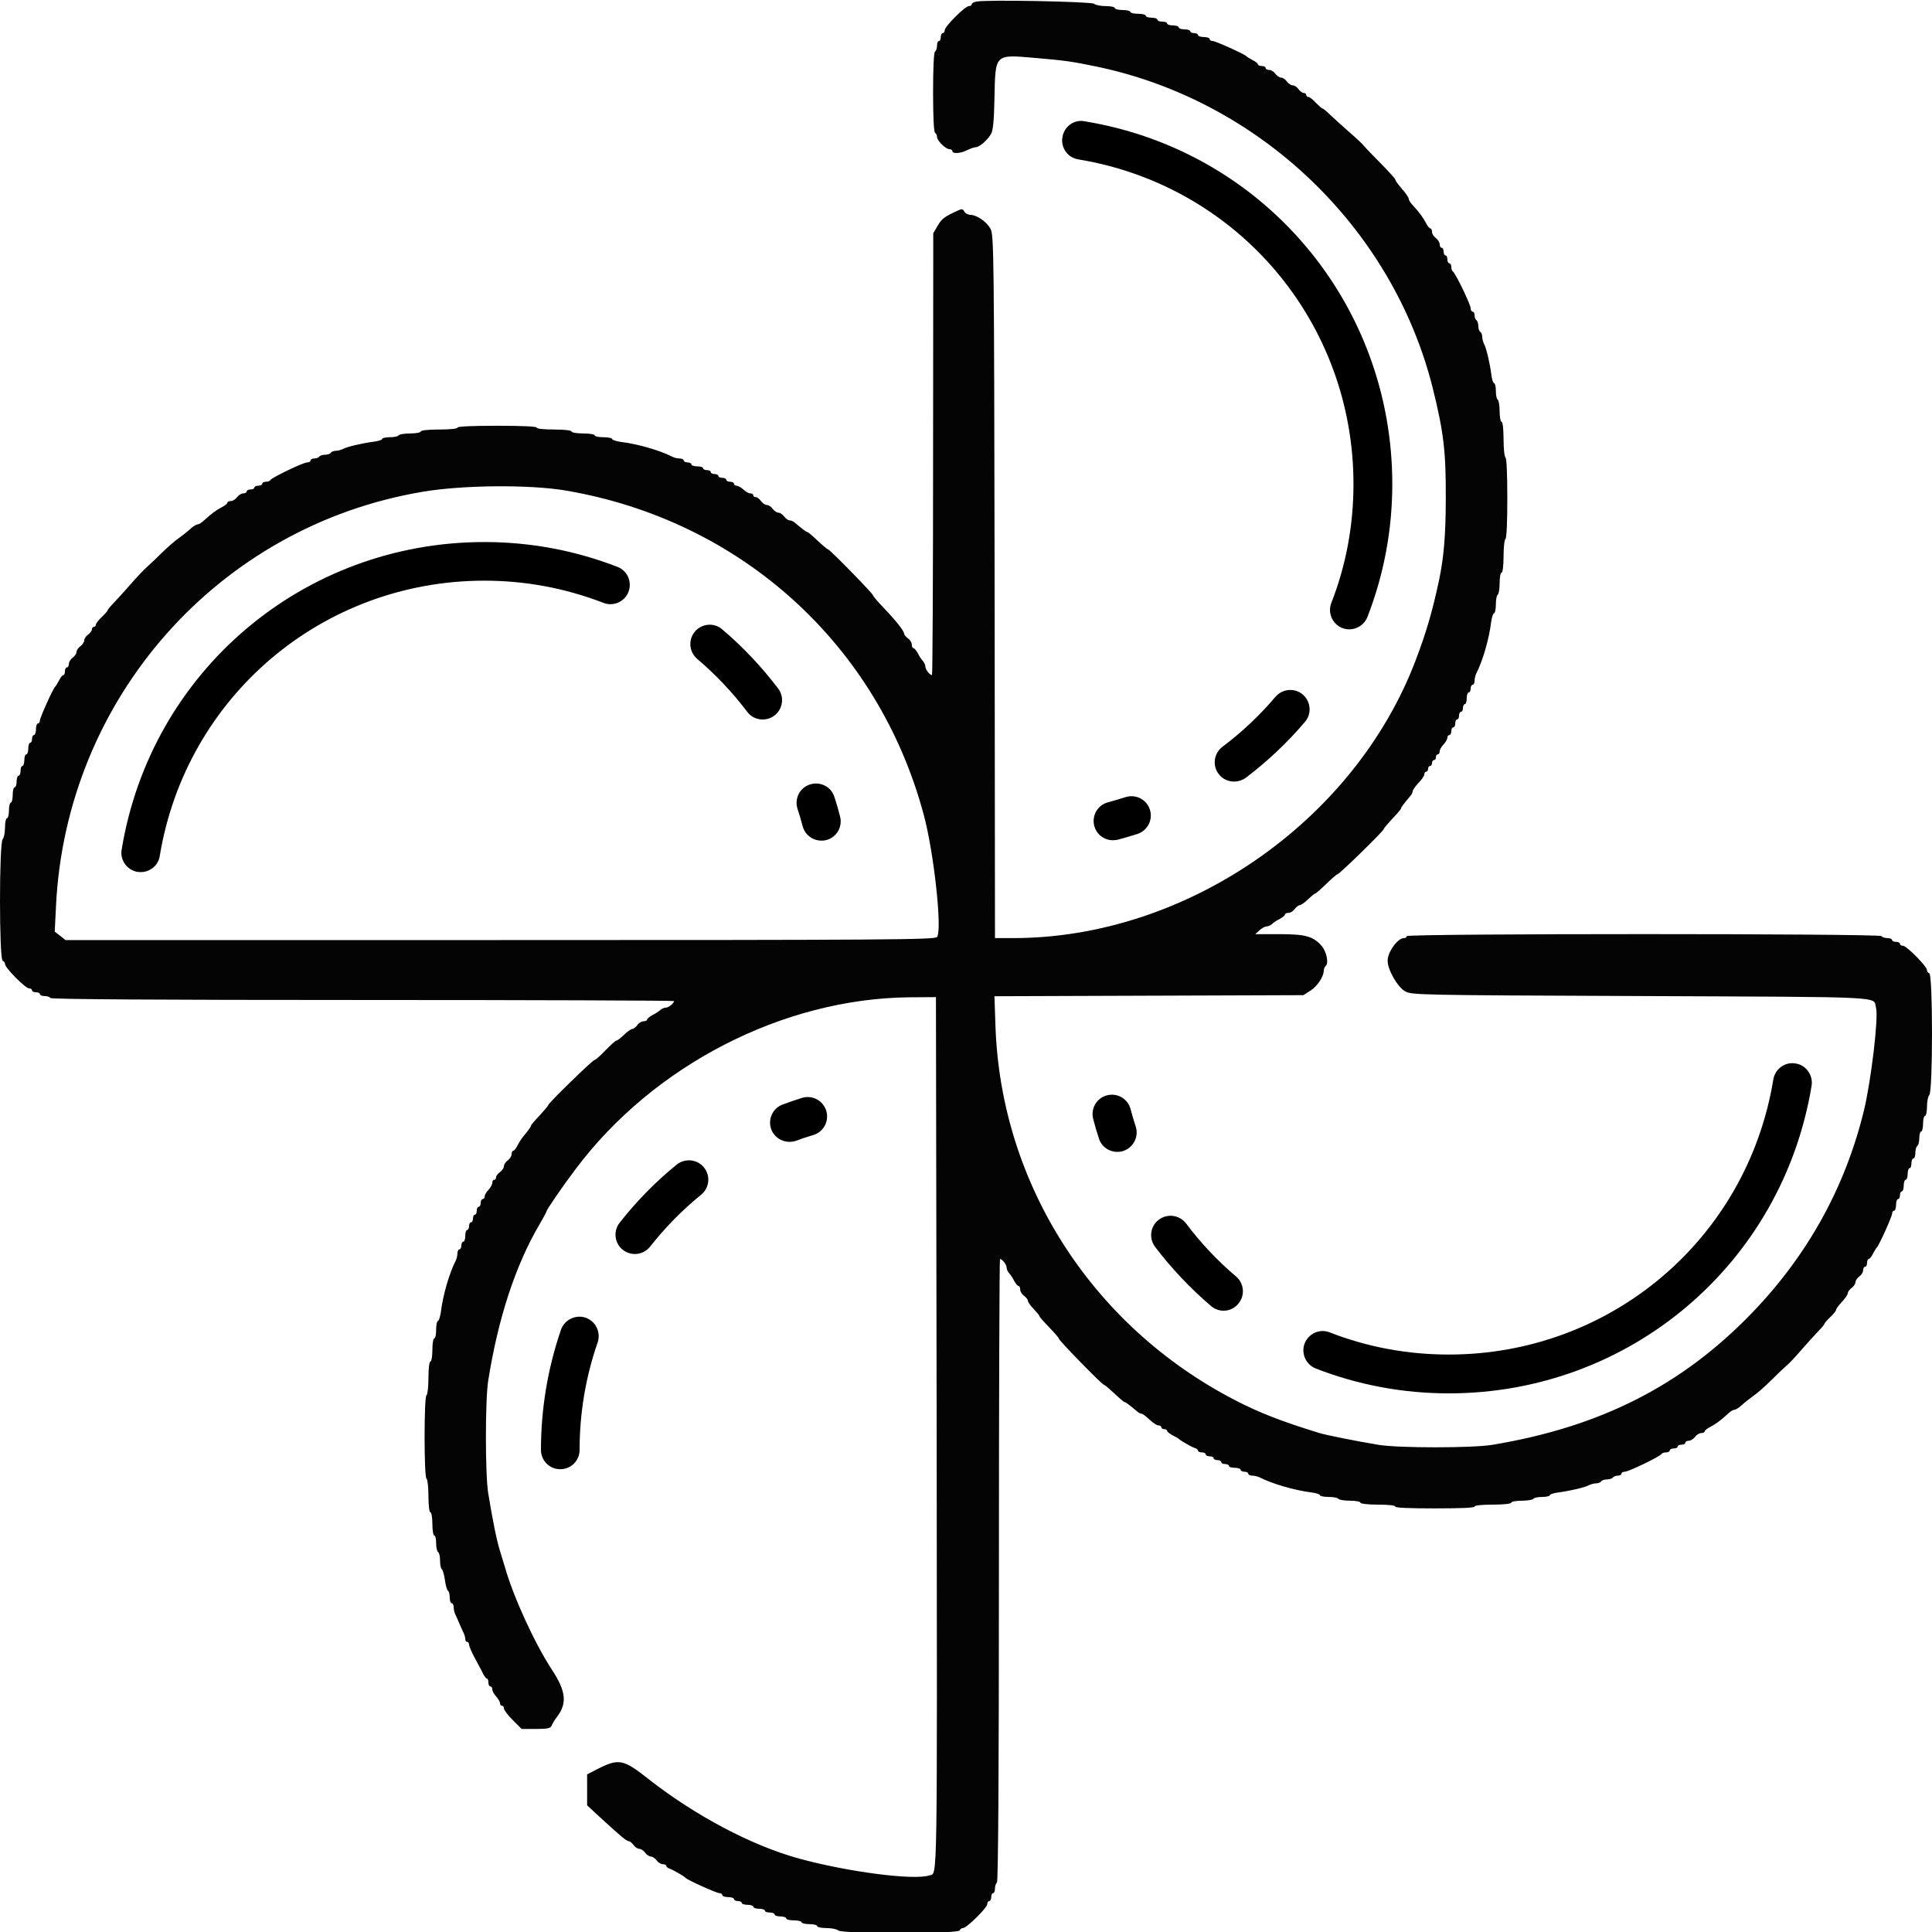
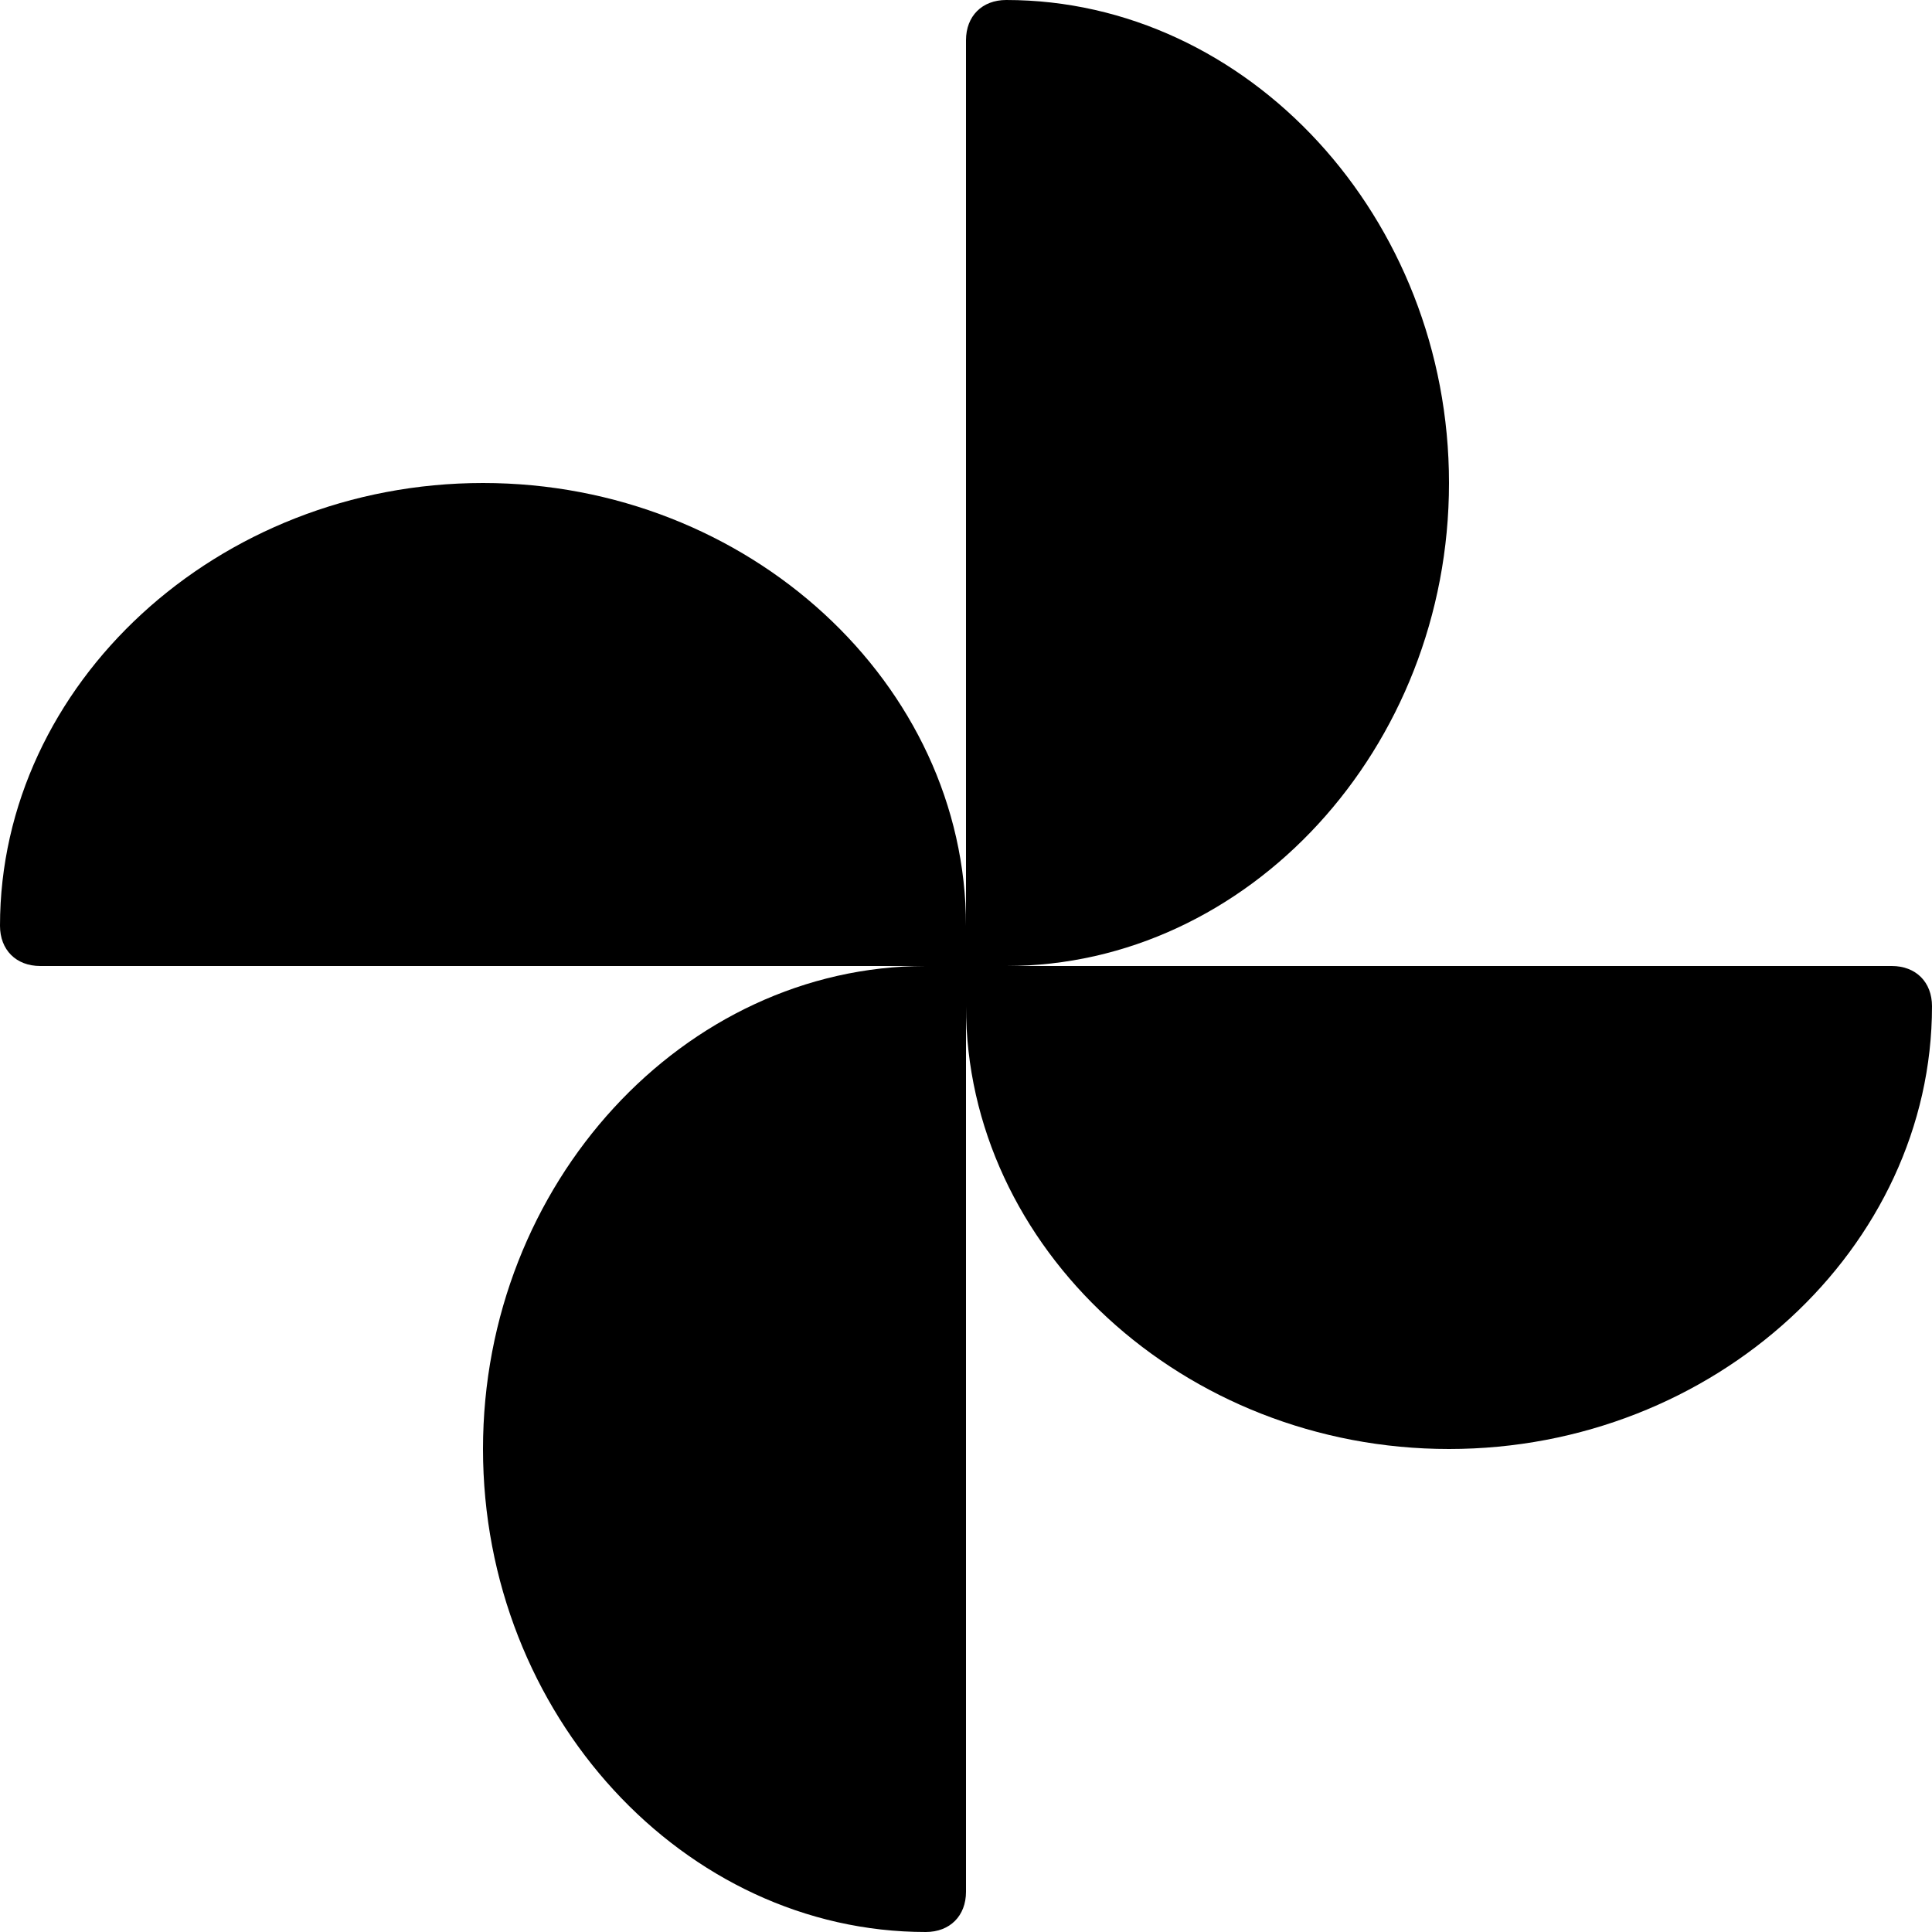
- <svg xmlns="http://www.w3.org/2000/svg" version="1.2" viewBox="0 0 1080 1080" width="24" height="24">
+ <svg xmlns="http://www.w3.org/2000/svg" version="1.2" viewBox="0 0 24 24" width="24" height="24">
  <style>
- 		.s0 { fill: #040404 } 
- 		.s1 { fill: #000000 } 
+ 		.s0 { fill: #000000 } 
	</style>
-   <path id="path4" fill-rule="evenodd" class="s0" d="m611.6 2.1c0.7 0.7 3.6 1.3 6.4 1.3 2.9 0 5.2 0.5 5.2 1.1 0 0.6 2 1.1 4.4 1.1 2.3 0 4.3 0.5 4.3 1.1 0 0.5 1.9 1 4.3 1 2.4 0 4.3 0.5 4.3 1.1 0 0.6 1.5 1.1 3.3 1.1 1.7 0 3.2 0.5 3.2 1.1 0 0.6 1.2 1.1 2.7 1.1 1.5 0 2.7 0.4 2.7 1 0 0.6 1.5 1.1 3.3 1.1 1.7 0 3.2 0.5 3.2 1.1 0 0.6 1.5 1.1 3.2 1.1 1.8 0 3.3 0.5 3.3 1.1 0 0.6 1 1 2.1 1 1.2 0 2.2 0.5 2.2 1.1 0 0.6 1.5 1.1 3.2 1.1 1.8 0 3.3 0.5 3.3 1.1 0 0.6 0.7 1.1 1.6 1.1 1.6 0 17.8 7.3 18.9 8.5 0.3 0.4 1.9 1.3 3.5 2.2 1.7 0.8 3 1.9 3 2.4 0 0.5 1 0.9 2.2 0.9 1.2 0 2.1 0.5 2.1 1.1 0 0.6 0.9 1.1 2 1.1 1 0 2.6 0.9 3.4 2.1 0.9 1.2 2.4 2.2 3.3 2.2 0.9 0 2.4 1 3.2 2.2 0.9 1.2 2.3 2.1 3.3 2.1 0.9 0 2.4 1 3.2 2.2 0.9 1.2 2.2 2.1 3 2.1 0.7 0 1.3 0.5 1.3 1.1 0 0.6 0.6 1.1 1.2 1.1 0.7 0 2.6 1.5 4.2 3.3 1.7 1.7 3.4 3.2 3.8 3.2 0.3 0 2.3 1.6 4.2 3.5 2 1.9 6.7 6.2 10.5 9.5 3.7 3.2 7.6 6.8 8.5 8 0.9 1.1 5.2 5.6 9.5 9.9 4.3 4.4 7.9 8.3 7.9 8.8 0 0.5 1.6 2.8 3.7 5.2 2.1 2.3 3.8 4.9 3.8 5.6 0 0.7 1.1 2.4 2.5 3.8 3.4 3.7 5.4 6.4 7.2 9.8 0.8 1.6 1.9 2.9 2.4 2.9 0.5 0 0.9 0.9 0.9 1.9 0 1.1 1 2.7 2.2 3.5 1.1 0.9 2.1 2.4 2.1 3.5 0 1.1 0.5 1.9 1.1 1.9 0.6 0 1.1 1 1.1 2.2 0 1.2 0.5 2.1 1.1 2.1 0.6 0 1 1 1 2.2 0 1.2 0.5 2.2 1.1 2.2 0.6 0 1.1 0.9 1.1 2 0 1.2 0.4 2.3 0.8 2.5 1.3 0.5 10 18.5 10 20.6 0 1 0.5 1.9 1.1 1.9 0.6 0 1.1 0.9 1.1 2.1 0 1.1 0.5 2.4 1.1 2.7 0.5 0.4 1 1.9 1 3.3 0 1.4 0.5 2.9 1.1 3.2 0.6 0.4 1.1 1.7 1.1 2.8 0 1.2 0.5 3 1 4 1.3 2.3 3.3 11 4.1 17.3 0.3 2.5 1 4.6 1.5 4.6 0.5 0 1 1.9 1 4.2 0 2.4 0.4 4.6 1 5 0.6 0.3 1.1 3.3 1.1 6.5 0 3.2 0.5 5.9 1.1 5.9 0.6 0 1.1 3.9 1.1 9.7 0 5.3 0.5 9.9 1.1 10.3 0.6 0.4 1 9.2 1 22.7 0 13.5-0.4 22.3-1 22.7-0.6 0.4-1.1 4.8-1.1 9.8 0 5.3-0.5 9.1-1.1 9.1-0.6 0-1.1 2.6-1.1 5.9 0 3.2-0.5 6.2-1.1 6.5-0.6 0.4-1 2.9-1 5.5 0 2.6-0.5 4.8-1 4.8-0.5 0-1.2 2.1-1.6 4.6-1.1 9.5-4.7 22-8.4 29.2-0.5 1-0.9 2.8-0.9 4 0 1.2-0.5 2.2-1.1 2.2-0.6 0-1.1 1-1.1 2.2 0 1.1-0.5 2.1-1.1 2.1-0.6 0-1.1 1.5-1.1 3.3 0 1.7-0.4 3.2-1 3.2-0.6 0-1.1 1-1.1 2.2 0 1.2-0.5 2.1-1.1 2.1-0.6 0-1.1 1-1.1 2.2 0 1.2-0.5 2.1-1.1 2.1-0.6 0-1 1-1 2.2 0 1.2-0.5 2.2-1.1 2.2-0.6 0-1.1 0.9-1.1 2.1 0 1.2-0.5 2.2-1.1 2.2-0.6 0-1.1 0.6-1.1 1.4 0 0.8-0.9 2.5-2.1 3.8-1.2 1.2-2.2 3-2.2 3.9 0 1-0.5 1.7-1.1 1.7-0.6 0-1 0.7-1 1.6 0 0.9-0.5 1.6-1.1 1.6-0.6 0-1.1 0.8-1.1 1.7 0 0.9-0.5 1.6-1.1 1.6-0.6 0-1.1 0.7-1.1 1.6 0 0.9-0.5 1.6-1.1 1.6-0.5 0-1 0.7-1 1.5 0 0.8-1.5 3-3.3 4.8-1.8 1.9-3.2 4-3.2 4.6 0 0.6-0.5 1.7-1.1 2.4-4.1 4.9-5.4 6.6-5.4 7.2 0 0.4-2.2 3-4.9 5.8-2.6 2.8-4.8 5.4-4.8 5.8 0 1-24.8 25.2-25.8 25.2-0.5 0-3.3 2.5-6.3 5.4-3.1 3-5.8 5.4-6.2 5.4-0.4 0-2.2 1.5-4.1 3.3-1.8 1.8-3.9 3.2-4.6 3.2-0.6 0-1.9 1-2.8 2.2-0.8 1.2-2.4 2.1-3.4 2.1-1.1 0-2 0.4-2 0.9 0 0.5-1.3 1.6-2.9 2.5-1.7 0.8-3.6 2.1-4.4 2.9-0.8 0.7-2.2 1.3-3 1.3-0.9 0-2.7 1-4 2.2l-2.3 2.1h13.7c14.7 0 18.9 1.3 23.6 6.8 2.5 3.1 3.8 9.2 2.2 10.8-0.7 0.7-1.2 1.9-1.2 2.7 0 3.4-3.7 9-7.5 11.3l-3.9 2.5-86.3 0.3-86.4 0.3 0.6 17.5c3.3 87.9 54.2 167.1 133.9 208.3 13.5 7 25.8 11.8 46.9 18.3 3.8 1.2 21.3 4.7 33.5 6.7 11 1.8 52.1 1.8 63.2 0 60.6-10 106.3-33.2 145.5-73.9 31.2-32.4 52.1-70.4 62.5-113.2 4-16.9 8.2-51.9 6.7-57.3-1.7-6.4 8.6-5.9-131.2-6.5-126.1-0.5-128.4-0.6-132.1-2.7-4.2-2.4-9.7-12-9.7-17-0.1-4.8 5.6-12.7 9.1-12.7 0.9 0 1.6-0.5 1.6-1.1 0-1.5 264.5-1.5 265.4 0 0.4 0.6 1.8 1.1 3.3 1.1 1.5 0 2.6 0.5 2.6 1.1 0 0.6 1 1 2.2 1 1.2 0 2.2 0.5 2.2 1.1 0 0.6 0.7 1.1 1.7 1.1 2 0 13.4 11.5 13.4 13.6 0 0.7 0.6 1.6 1.3 1.8 2 0.7 2 66.1 0 68-0.7 0.7-1.3 3.7-1.3 6.5 0 2.9-0.5 5.2-1.1 5.2-0.6 0-1.1 2-1.1 4.4 0 2.3-0.5 4.3-1 4.3-0.6 0-1.1 1.6-1.1 3.7 0 2-0.5 4-1.1 4.4-0.6 0.3-1.1 2.1-1.1 3.8 0 1.8-0.5 3.2-1.1 3.2-0.6 0-1.1 1.2-1.1 2.7 0 1.5-0.4 2.7-1 2.7-0.6 0-1.1 1.5-1.1 3.3 0 1.7-0.5 3.2-1.1 3.2-0.6 0-1.1 1.5-1.1 3.2 0 1.8-0.5 3.3-1.1 3.3-0.6 0-1 1-1 2.1 0 1.2-0.5 2.2-1.1 2.2-0.6 0-1.1 1.5-1.1 3.2 0 1.8-0.5 3.3-1.1 3.3-0.6 0-1.1 0.7-1.1 1.6 0 1.6-7.3 17.8-8.5 18.9-0.4 0.3-1.3 1.9-2.2 3.5-0.8 1.7-1.9 3-2.4 3-0.5 0-0.9 1-0.9 2.2 0 1.2-0.5 2.1-1.1 2.1-0.6 0-1.1 0.9-1.1 2 0 1-0.9 2.6-2.1 3.4-1.2 0.9-2.2 2.4-2.2 3.3 0 0.9-1 2.4-2.2 3.2-1.1 0.9-2.1 2.2-2.1 3 0 0.7-1.5 2.9-3.3 4.8-1.7 1.8-3.2 3.8-3.2 4.4 0 0.5-1.5 2.4-3.2 4-1.8 1.7-3.3 3.4-3.3 3.8 0 0.3-1.6 2.3-3.5 4.2-1.9 2-6.2 6.7-9.5 10.5-3.2 3.7-6.8 7.6-8 8.5-1.1 0.9-5 4.6-8.6 8.2-3.6 3.6-8.3 7.7-10.4 9.1-2.1 1.5-5 3.8-6.5 5.2-1.4 1.3-3.2 2.4-4 2.4-0.7 0-2.4 1.1-3.8 2.5-3.7 3.4-6.4 5.4-9.8 7.2-1.6 0.8-2.9 1.9-2.9 2.4 0 0.5-0.9 0.9-1.9 0.9-1.1 0-2.7 1-3.5 2.2-0.9 1.1-2.4 2.1-3.5 2.1-1.1 0-1.9 0.5-1.9 1.1 0 0.6-1 1.1-2.2 1.1-1.2 0-2.1 0.5-2.1 1.1 0 0.6-1 1-2.2 1-1.2 0-2.2 0.5-2.2 1.1 0 0.6-0.9 1.1-2 1.1-1.2 0-2.3 0.4-2.5 0.8-0.5 1.3-18.5 10-20.6 10-1 0-1.9 0.5-1.9 1.1 0 0.6-0.9 1.1-2.1 1.1-1.1 0-2.4 0.5-2.7 1.1-0.4 0.5-1.9 1-3.3 1-1.4 0-2.9 0.5-3.2 1.1-0.4 0.6-1.7 1.1-2.8 1.1-1.2 0-3 0.5-4 1-2.3 1.3-11 3.3-17.3 4.1-2.5 0.3-4.6 1-4.6 1.5 0 0.5-1.9 1-4.2 1-2.4 0-4.6 0.4-5 1-0.3 0.6-3.3 1.1-6.5 1.1-3.2 0-5.9 0.5-5.9 1.1 0 0.6-4.1 1.1-10.3 1.1-6.1 0-10.2 0.4-10.2 1.1 0 0.7-8.1 1-22.2 1-14 0-22.1-0.3-22.1-1 0-0.7-4-1.1-9.8-1.1-5.7 0-9.7-0.5-9.7-1.1 0-0.6-2.6-1.1-5.9-1.1-3.2 0-6.2-0.5-6.5-1.1-0.4-0.6-2.9-1-5.5-1-2.6 0-4.8-0.5-4.8-1 0-0.5-2.1-1.2-4.6-1.5-9.5-1.2-22-4.8-29.2-8.5-1-0.5-2.8-0.9-4-0.9-1.2 0-2.2-0.5-2.2-1.1 0-0.6-1-1.1-2.2-1.1-1.1 0-2.1-0.5-2.1-1.1 0-0.6-1.5-1.1-3.3-1.1-1.7 0-3.2-0.4-3.2-1 0-0.6-1-1.1-2.2-1.1-1.2 0-2.1-0.5-2.1-1.1 0-0.6-1-1.1-2.2-1.1-1.2 0-2.1-0.5-2.1-1.1 0-0.6-1-1-2.2-1-1.2 0-2.2-0.5-2.2-1.1 0-0.6-0.9-1.1-2.1-1.1-1.2 0-2.2-0.4-2.2-1 0-0.5-0.8-1.2-1.9-1.5-1.8-0.6-7.8-4-8.9-5.1-0.3-0.3-1.9-1.2-3.5-2-1.7-0.9-3-2-3-2.5 0-0.5-0.7-0.9-1.6-0.9-0.9 0-1.6-0.5-1.6-1.1 0-0.5-0.8-1-1.7-1-0.9 0-3.1-1.5-5-3.3-1.9-1.8-3.8-3.2-4.3-3.2-0.6 0-1.6-0.5-2.3-1.1-4.9-4.1-6.6-5.4-7.2-5.4-0.4 0-3-2.2-5.8-4.9-2.8-2.6-5.4-4.8-5.8-4.8-1 0-25.2-24.8-25.2-25.8 0-0.5-2.5-3.3-5.4-6.3-3-3.1-5.4-5.8-5.4-6.2 0-0.4-1.5-2.2-3.3-4.1-1.8-1.8-3.2-3.9-3.2-4.6 0-0.6-1-1.9-2.2-2.8-1.2-0.8-2.1-2.4-2.1-3.4 0-1.1-0.4-2-0.9-2-0.5 0-1.6-1.3-2.5-2.9-0.8-1.7-2.1-3.6-2.9-4.4-0.7-0.8-1.3-2.2-1.3-3.1 0-1.6-2.5-4.7-3.7-4.7-0.3 0-0.6 78.3-0.6 174 0 114.8-0.4 174.2-1.1 174.6-0.6 0.4-1.1 1.9-1.1 3.3 0 1.5-0.5 2.6-1.1 2.6-0.6 0-1 1-1 2.2 0 1.2-0.5 2.2-1.1 2.2-0.6 0-1.1 0.7-1.1 1.7 0 2-11.5 13.4-13.6 13.4-0.7 0-1.6 0.6-1.8 1.3-0.7 2-66.1 2-68 0-0.7-0.7-3.7-1.3-6.5-1.3-2.9 0-5.2-0.5-5.2-1.1 0-0.6-2-1.1-4.4-1.1-2.3 0-4.3-0.5-4.3-1 0-0.6-1.9-1.1-4.3-1.1-2.4 0-4.3-0.5-4.3-1.1 0-0.6-1.5-1.1-3.3-1.1-1.7 0-3.2-0.5-3.2-1.1 0-0.6-1.2-1.1-2.7-1.1-1.5 0-2.7-0.4-2.7-1 0-0.6-1.5-1.1-3.3-1.1-1.7 0-3.2-0.5-3.2-1.1 0-0.6-1.5-1.1-3.2-1.1-1.8 0-3.3-0.5-3.3-1.1 0-0.6-1-1-2.1-1-1.2 0-2.2-0.5-2.2-1.1 0-0.6-1.5-1.1-3.2-1.1-1.8 0-3.3-0.5-3.3-1.1 0-0.6-0.7-1.1-1.6-1.1-1.6 0-17.8-7.3-18.9-8.5-1-1.1-7-4.5-8.9-5.2-1.1-0.3-1.9-1-1.9-1.5 0-0.5-0.9-1-2-1-1 0-2.6-0.9-3.4-2.1-0.9-1.2-2.4-2.2-3.3-2.2-0.9 0-2.4-1-3.2-2.2-0.9-1.1-2.3-2.1-3.3-2.1-0.9 0-2.4-1-3.2-2.2-0.9-1.2-2.1-2.1-2.7-2.1-1.2 0-4.4-2.7-16.5-13.8l-6.7-6.2v-8.7-8.6l5.6-2.9c12.2-6.2 14.6-5.7 29.1 5.8 25.7 20.1 57.1 36.8 83.6 44.1 27.3 7.5 64.7 12.4 73.2 9.4 4.4-1.4 4.2 10.6 3.9-249.4l-0.4-241.5-15.1 0.1c-70.5 0.8-142.8 38-186.3 96-7.7 10.2-16.3 22.8-16.3 23.7 0 0.3-1.8 3.6-4 7.4-13.4 22.8-23.1 52.5-28.6 87.3-1.7 10.7-1.7 52.3 0 62.7 2.5 15.5 4.9 27.1 6.6 32.4 0.5 1.5 1.7 5.6 2.8 9.2 4.8 16.8 16.6 42.5 26.3 57.3 7.7 11.7 8.5 18.6 3 25.9-1.4 1.8-2.8 4.1-3.2 5.2-0.6 1.5-2.1 1.9-8.8 1.9h-8l-5-5c-2.7-2.7-4.9-5.6-4.9-6.5 0-0.8-0.5-1.5-1.1-1.5-0.6 0-1.1-0.6-1.1-1.4 0-0.8-1-2.5-2.2-3.8-1.1-1.2-2.1-3-2.1-3.9 0-1-0.5-1.7-1.1-1.7-0.6 0-1.1-1-1.1-2.2 0-1.2-0.3-2.1-0.8-2.1-0.4-0.1-1.3-1.1-2-2.5-0.6-1.3-2.7-5.2-4.6-8.7-1.9-3.5-3.4-7-3.4-7.9 0-0.8-0.5-1.5-1.1-1.5-0.6 0-1-0.7-1-1.6 0-0.9-0.5-2.5-1-3.5-0.5-1.1-1.6-3.4-2.3-5.1-0.7-1.8-1.8-4.1-2.3-5.2-0.5-1-0.9-2.8-0.9-4 0-1.2-0.5-2.2-1.1-2.2-0.6 0-1.1-1.4-1.1-3.2 0-1.7-0.4-3.4-1-3.8-0.5-0.3-1.3-3-1.7-6-0.4-2.9-1.2-5.6-1.7-6-0.6-0.3-1-2.5-1-4.8 0-2.3-0.5-4.5-1.1-4.8-0.6-0.4-1.1-2.6-1.1-5 0-2.3-0.4-4.2-1-4.2-0.6 0-1.1-2.9-1.1-6.5 0-3.6-0.5-6.5-1.1-6.5-0.6 0-1.1-3.8-1.1-9.1 0-5-0.5-9.4-1.1-9.8-1.4-0.9-1.4-45.6 0-46.5 0.6-0.4 1.1-4.8 1.1-9.8 0-5.3 0.5-9.1 1.1-9.1 0.6 0 1.1-2.9 1.1-6.5 0-3.6 0.5-6.5 1.1-6.5 0.6 0 1-2.2 1-4.8 0-2.7 0.5-4.9 1-4.9 0.5 0 1.2-2.1 1.6-4.6 1.1-9.5 4.7-22 8.4-29.2 0.5-1 0.9-2.8 0.9-4 0-1.2 0.5-2.2 1.1-2.2 0.6 0 1.1-1 1.1-2.2 0-1.1 0.5-2.1 1.1-2.1 0.6 0 1.1-1.5 1.1-3.3 0-1.7 0.4-3.2 1-3.2 0.6 0 1.1-1 1.1-2.2 0-1.2 0.5-2.1 1.1-2.1 0.6 0 1.1-1 1.1-2.2 0-1.2 0.5-2.1 1.1-2.1 0.6 0 1-1 1-2.2 0-1.2 0.5-2.2 1.1-2.2 0.6 0 1.1-0.9 1.1-2.1 0-1.2 0.5-2.2 1.1-2.2 0.6 0 1.1-0.6 1.1-1.4 0-0.8 0.9-2.5 2.1-3.7 1.2-1.3 2.2-3.1 2.2-4 0-1 0.5-1.7 1.1-1.7 0.6 0 1-0.6 1-1.4 0-0.7 1-2.1 2.2-2.9 1.2-0.9 2.2-2.3 2.2-3.3 0-0.9 0.9-2.4 2.1-3.2 1.2-0.9 2.2-2.4 2.2-3.5 0-1.1 0.4-1.9 0.9-1.9 0.5 0 1.6-1.4 2.4-3 1.7-3.1 2-3.6 5.4-7.7 1.1-1.4 2.1-2.9 2.1-3.3 0-0.4 2.2-3 4.9-5.8 2.6-2.8 4.8-5.4 4.8-5.8 0-1 24.8-25.2 25.9-25.2 0.5 0 3.3-2.4 6.1-5.4 2.9-3 5.6-5.4 6.1-5.4 0.5 0 2.4-1.5 4.3-3.3 1.8-1.8 3.9-3.2 4.6-3.2 0.6 0 1.9-1 2.8-2.2 0.8-1.2 2.4-2.1 3.4-2.1 1.1 0 2-0.4 2-0.9 0-0.5 1.3-1.6 2.9-2.5 1.7-0.8 3.6-2.1 4.4-2.8 0.8-0.8 2.2-1.4 3.1-1.4 1.6 0 4.7-2.5 4.7-3.7 0-0.3-78.3-0.6-174-0.6-114.8 0-174.2-0.4-174.6-1.1-0.4-0.6-1.8-1.1-3.3-1.1-1.5 0-2.6-0.5-2.6-1.1 0-0.6-1-1-2.2-1-1.2 0-2.2-0.5-2.2-1.1 0-0.6-0.7-1.1-1.7-1.1-2 0-13.4-11.5-13.4-13.6 0-0.7-0.6-1.6-1.3-1.8-2-0.7-2-66.1 0-68 0.7-0.7 1.3-3.7 1.3-6.5 0-2.9 0.5-5.2 1.1-5.2 0.6 0 1.1-2 1.1-4.3 0-2.4 0.5-4.4 1-4.4 0.6 0 1.1-1.9 1.1-4.3 0-2.4 0.5-4.3 1.1-4.3 0.6 0 1.1-1.5 1.1-3.3 0-1.7 0.5-3.2 1.1-3.2 0.6 0 1.1-1.2 1.1-2.7 0-1.5 0.4-2.7 1-2.7 0.6 0 1.1-1.5 1.1-3.3 0-1.7 0.5-3.2 1.1-3.2 0.6 0 1.1-1.5 1.1-3.2 0-1.8 0.5-3.3 1.1-3.3 0.6 0 1-1 1-2.1 0-1.2 0.5-2.2 1.1-2.2 0.6 0 1.1-1.5 1.1-3.2 0-1.8 0.5-3.3 1.1-3.3 0.6 0 1.1-0.7 1.1-1.6 0-1.6 7.3-17.8 8.5-18.9 0.4-0.3 1.3-1.9 2.2-3.5 0.8-1.7 1.9-3 2.4-3 0.5 0 0.9-1 0.9-2.2 0-1.2 0.5-2.1 1.1-2.1 0.6 0 1.1-0.9 1.1-2 0-1 0.9-2.6 2.1-3.4 1.2-0.9 2.2-2.4 2.2-3.3 0-0.9 1-2.4 2.2-3.2 1.1-0.9 2.1-2.3 2.1-3.3 0-0.9 1-2.4 2.2-3.2 1.2-0.9 2.1-2.2 2.1-2.9 0-0.8 0.5-1.4 1.1-1.4 0.6 0 1.1-0.6 1.1-1.2 0-0.7 1.5-2.6 3.2-4.2 1.8-1.7 3.3-3.4 3.3-3.7 0-0.4 1.6-2.4 3.5-4.3 1.9-2 6.2-6.7 9.5-10.5 3.2-3.7 7.3-8 9.1-9.6 1.7-1.5 5.6-5.2 8.6-8.2 3-2.9 7.2-6.6 9.3-8 2.1-1.5 5-3.8 6.5-5.2 1.4-1.3 3.2-2.4 4-2.4 0.7 0 2.4-1.1 3.8-2.5 3.7-3.4 6.4-5.4 9.8-7.2 1.6-0.8 2.9-1.9 2.9-2.4 0-0.5 0.9-0.9 1.9-0.9 1.1 0 2.7-1 3.5-2.2 0.9-1.1 2.4-2.1 3.5-2.1 1.1 0 1.9-0.5 1.9-1.1 0-0.6 1-1.1 2.2-1.1 1.2 0 2.1-0.5 2.1-1.1 0-0.5 1-1 2.2-1 1.2 0 2.2-0.5 2.2-1.1 0-0.6 0.9-1.1 2-1.1 1.2 0 2.3-0.4 2.5-0.9 0.5-1.3 18.4-9.9 20.6-9.9 1 0 1.9-0.5 1.9-1.1 0-0.6 0.9-1.1 2.1-1.1 1.1 0 2.4-0.5 2.7-1 0.4-0.6 1.9-1.1 3.3-1.1 1.4 0 2.9-0.5 3.2-1.1 0.4-0.6 1.7-1.1 2.8-1.1 1.2 0 3-0.5 4-1 2.3-1.3 11-3.3 17.3-4.1 2.5-0.3 4.6-1 4.6-1.5 0-0.5 1.9-1 4.2-1 2.4 0 4.6-0.4 5-1 0.3-0.6 3.3-1.1 6.5-1.1 3.2 0 5.9-0.5 5.9-1.1 0-0.6 4.1-1.1 10.3-1.1 6.1 0 10.2-0.4 10.2-1.1 0-0.6 8.1-1 22.2-1 14 0 22.1 0.4 22.1 1 0 0.7 4 1.1 9.8 1.1 5.7 0 9.7 0.5 9.7 1.1 0 0.6 2.9 1.1 6.5 1.1 3.6 0 6.5 0.5 6.5 1.1 0 0.6 2.2 1 4.8 1 2.7 0 4.9 0.5 4.9 1 0 0.5 2.1 1.2 4.6 1.6 9.5 1.1 22 4.7 29.2 8.4 1 0.5 2.8 0.9 4 0.9 1.2 0 2.2 0.5 2.2 1.1 0 0.6 1 1.1 2.2 1.1 1.1 0 2.1 0.5 2.1 1.1 0 0.6 1.5 1.1 3.3 1.1 1.7 0 3.2 0.4 3.2 1 0 0.6 1 1.1 2.2 1.1 1.2 0 2.1 0.5 2.1 1.1 0 0.6 1 1.1 2.2 1.1 1.2 0 2.1 0.5 2.1 1.1 0 0.6 1 1 2.2 1 1.2 0 2.2 0.5 2.2 1.1 0 0.6 0.9 1.1 2.1 1.1 1.2 0 2.2 0.5 2.2 1.1 0 0.6 0.6 1.1 1.4 1.1 0.8 0 2.5 0.9 3.8 2.1 1.2 1.2 3 2.2 3.9 2.2 1 0 1.7 0.5 1.7 1.1 0 0.6 0.6 1 1.4 1 0.7 0 2.1 1 2.9 2.2 0.9 1.2 2.3 2.2 3.3 2.2 0.9 0 2.4 0.9 3.2 2.1 0.9 1.2 2.3 2.2 3.3 2.2 0.9 0 2.3 1 3.2 2.2 0.9 1.1 2.2 2.1 3 2.1 0.8 0 2 0.5 2.7 1.1 4.9 4.1 6.6 5.4 7.2 5.4 0.4 0 3 2.2 5.8 4.9 2.8 2.6 5.4 4.8 5.8 4.8 0.9 0 25.2 24.8 25.2 25.8 0 0.4 2.6 3.5 5.7 6.7 6.9 7.2 11.6 13.1 11.6 14.6 0 0.6 1 1.8 2.2 2.7 1.2 0.8 2.1 2.4 2.1 3.4 0 1.1 0.4 2 0.9 2 0.5 0 1.6 1.3 2.5 2.9 0.8 1.7 2.1 3.6 2.9 4.4 0.7 0.8 1.3 2.2 1.3 3.1 0 1.6 2.5 4.7 3.7 4.7 0.3 0 0.6-55.6 0.6-123.5l0.1-123.5 2.4-4.1c2.3-4 3.6-5 10.9-8.4 2.7-1.3 3.2-1.2 4.1 0.4 0.5 1 2.1 1.8 3.4 1.8 3.6 0.1 9 3.8 11.2 7.8 1.9 3.4 2 13.3 2.3 200l0.2 196.5h10.2c96.5 0 190.7-65 225-155.4 6-15.8 9.2-26.9 12.9-44 2.8-13 3.9-26.1 3.9-46.7 0.1-26-1.2-36.8-7.3-61.4-22.5-89.8-97.1-161-188.5-179.8-13-2.7-17.3-3.3-32.5-4.6-24.3-2.1-23.4-3-24 22.8-0.2 11.6-0.8 17.6-1.8 19.4-1.9 3.5-6.6 7.6-8.7 7.6-0.9 0-3 0.8-4.7 1.6-3.5 1.9-8.3 2.2-8.3 0.6 0-0.6-0.7-1.1-1.6-1.1-2.2 0-7-4.8-7-6.9 0-0.9-0.5-1.9-1.1-2.3-0.7-0.4-1.1-9.2-1.1-22.7 0-13.5 0.4-22.3 1.1-22.7 0.6-0.4 1.1-1.8 1.1-3.3 0-1.5 0.5-2.6 1.1-2.6 0.6 0 1-1 1-2.2 0-1.2 0.5-2.2 1.1-2.2 0.6 0 1.1-0.7 1.1-1.6 0-2.1 11.4-13.5 13.5-13.5 0.9 0 1.6-0.4 1.6-1 0-0.6 1.1-1.2 2.5-1.5 5.2-1.2 64.6 0 65.9 1.2zm-375.3 272.8c-114.3 19.2-199.4 115.5-205 231.7l-0.7 14.2 3 2.3 3 2.4h242.9c216.1 0 243.1-0.2 244.3-1.7 3-3.6-1.7-47.4-7.5-68.6-25.5-95-102.3-164.4-200.1-181-20.2-3.4-57.6-3.1-79.9 0.7z" />
-   <path id="Layer" class="s1" d="m622.1 469.7c-4.8 0-9.1-3.2-10.4-8-1.5-5.8 1.9-11.7 7.7-13.2q5-1.4 9.8-2.9c5.7-1.8 11.8 1.3 13.6 7 1.8 5.7-1.3 11.7-7 13.6q-5.4 1.7-10.9 3.2-1.4 0.3-2.8 0.3zm67.8-32.8c-3.3 0-6.6-1.4-8.7-4.3-3.6-4.7-2.6-11.5 2.1-15.1 10.9-8.2 20.9-17.6 29.7-28 3.9-4.5 10.7-5.1 15.2-1.3 4.6 3.9 5.2 10.8 1.3 15.3-9.8 11.6-21 22.1-33.1 31.3-2 1.4-4.3 2.1-6.5 2.1zm64.4-85.1q-2 0-3.9-0.7c-5.6-2.2-8.3-8.4-6.2-14 8.3-21.2 12.4-43.6 12.4-66.5 0-90.5-64.7-166.8-153.8-181.5-5.9-0.9-9.9-6.5-8.9-12.4 0.9-5.9 6.5-10.1 12.4-8.9 99.7 16.3 172 101.6 172 202.8 0 25.6-4.7 50.6-13.9 74.3-1.7 4.3-5.8 6.9-10.1 6.9z" />
-   <path id="Layer" class="s1" d="m78.7 487.5q-0.9 0-1.8-0.1c-5.9-1-9.9-6.6-8.9-12.4 16.3-99.7 101.6-172 202.8-172 25.6 0 50.7 4.7 74.4 13.9 5.5 2.1 8.3 8.4 6.1 14-2.1 5.5-8.5 8.3-14 6.1-21.2-8.2-43.6-12.4-66.5-12.4-90.5 0-166.8 64.7-181.5 153.9-0.8 5.3-5.4 9-10.6 9zm380.4-17.6c-4.8 0-9.1-3.2-10.4-8q-1.3-5-2.9-9.8c-1.8-5.7 1.3-11.8 7-13.6 5.8-1.8 11.8 1.3 13.6 6.9q1.8 5.4 3.2 11c1.5 5.8-1.9 11.7-7.7 13.2q-1.4 0.4-2.8 0.3zm-32.8-67.7c-3.2 0-6.5-1.4-8.6-4.3-8.2-10.8-17.6-20.8-28-29.6-4.5-3.9-5.1-10.7-1.2-15.3 3.9-4.5 10.7-5.1 15.2-1.2 11.6 9.8 22.1 21 31.3 33.1 3.6 4.8 2.6 11.5-2.1 15.1-2 1.5-4.3 2.2-6.6 2.2z" />
-   <path id="Layer" class="s1" d="m313.2 821.3c-6 0-10.8-4.8-10.8-10.8 0-23 3.8-45.6 11.2-67.2 2-5.6 8.2-8.6 13.8-6.7 5.6 2 8.6 8.1 6.7 13.8-6.7 19.3-10.1 39.5-10.1 60.1 0 6-4.8 10.8-10.8 10.8zm41.7-120.3c-2.4 0-4.7-0.8-6.7-2.3-4.7-3.7-5.5-10.5-1.8-15.2 9.4-12 20.1-22.9 31.9-32.5 4.7-3.7 11.5-3 15.2 1.6 3.8 4.6 3.1 11.4-1.5 15.2-10.6 8.6-20.2 18.4-28.6 29.1-2.2 2.7-5.3 4.1-8.5 4.1zm86.4-62.7c-4.4 0-8.6-2.7-10.2-7.1-2-5.6 0.9-11.8 6.5-13.8q5.4-2 10.8-3.7c5.8-1.7 11.8 1.6 13.5 7.3 1.7 5.7-1.5 11.8-7.3 13.5q-4.9 1.4-9.6 3.2-1.8 0.6-3.7 0.6z" />
-   <path id="Layer" class="s1" d="m809.9 778.9c-25.7 0-50.7-4.7-74.4-13.9-5.5-2.2-8.3-8.4-6.2-14 2.2-5.6 8.5-8.4 14-6.2 21.2 8.3 43.7 12.4 66.6 12.4 90.5 0 166.8-64.6 181.4-153.8 1-5.9 6.6-10 12.5-8.9 5.8 0.9 9.8 6.5 8.9 12.4-16.4 99.7-101.7 172-202.8 172zm-125.9-46.2c-2.5 0-5-0.9-7-2.6-11.6-9.9-22.1-21-31.3-33.1-3.6-4.8-2.7-11.6 2.1-15.2 4.8-3.6 11.6-2.6 15.2 2.1 8.2 10.9 17.6 20.9 28 29.7 4.5 3.9 5.1 10.7 1.2 15.2-2.1 2.6-5.2 3.9-8.2 3.9zm-59.4-88.8c-4.6 0-8.9-2.9-10.3-7.5q-1.8-5.4-3.2-10.9c-1.5-5.8 1.9-11.7 7.7-13.2 5.8-1.5 11.7 1.9 13.2 7.7q1.3 5 2.9 9.8c1.8 5.7-1.4 11.8-7 13.6-1.1 0.4-2.2 0.5-3.3 0.5z" />
+   <path class="s0" d="m6 6c3.3 0 6 2.5 6 5.5v0.5h-11.5c-0.3 0-0.5-0.2-0.5-0.5 0-3 2.7-5.5 6-5.5z" />
+   <path class="s0" d="m18 6c0 3.3-2.5 6-5.5 6h-0.5v-11.5c0-0.3 0.2-0.5 0.5-0.5 3 0 5.5 2.7 5.5 6z" />
+   <path class="s0" d="m18 18c-3.3 0-6-2.5-6-5.5v-0.5h11.5c0.3 0 0.5 0.2 0.5 0.5 0 3-2.7 5.5-6 5.5z" />
+   <path class="s0" d="m6 18c0-3.3 2.5-6 5.5-6h0.5v11.5c0 0.3-0.2 0.5-0.5 0.5-3 0-5.5-2.7-5.5-6z" />
</svg>
